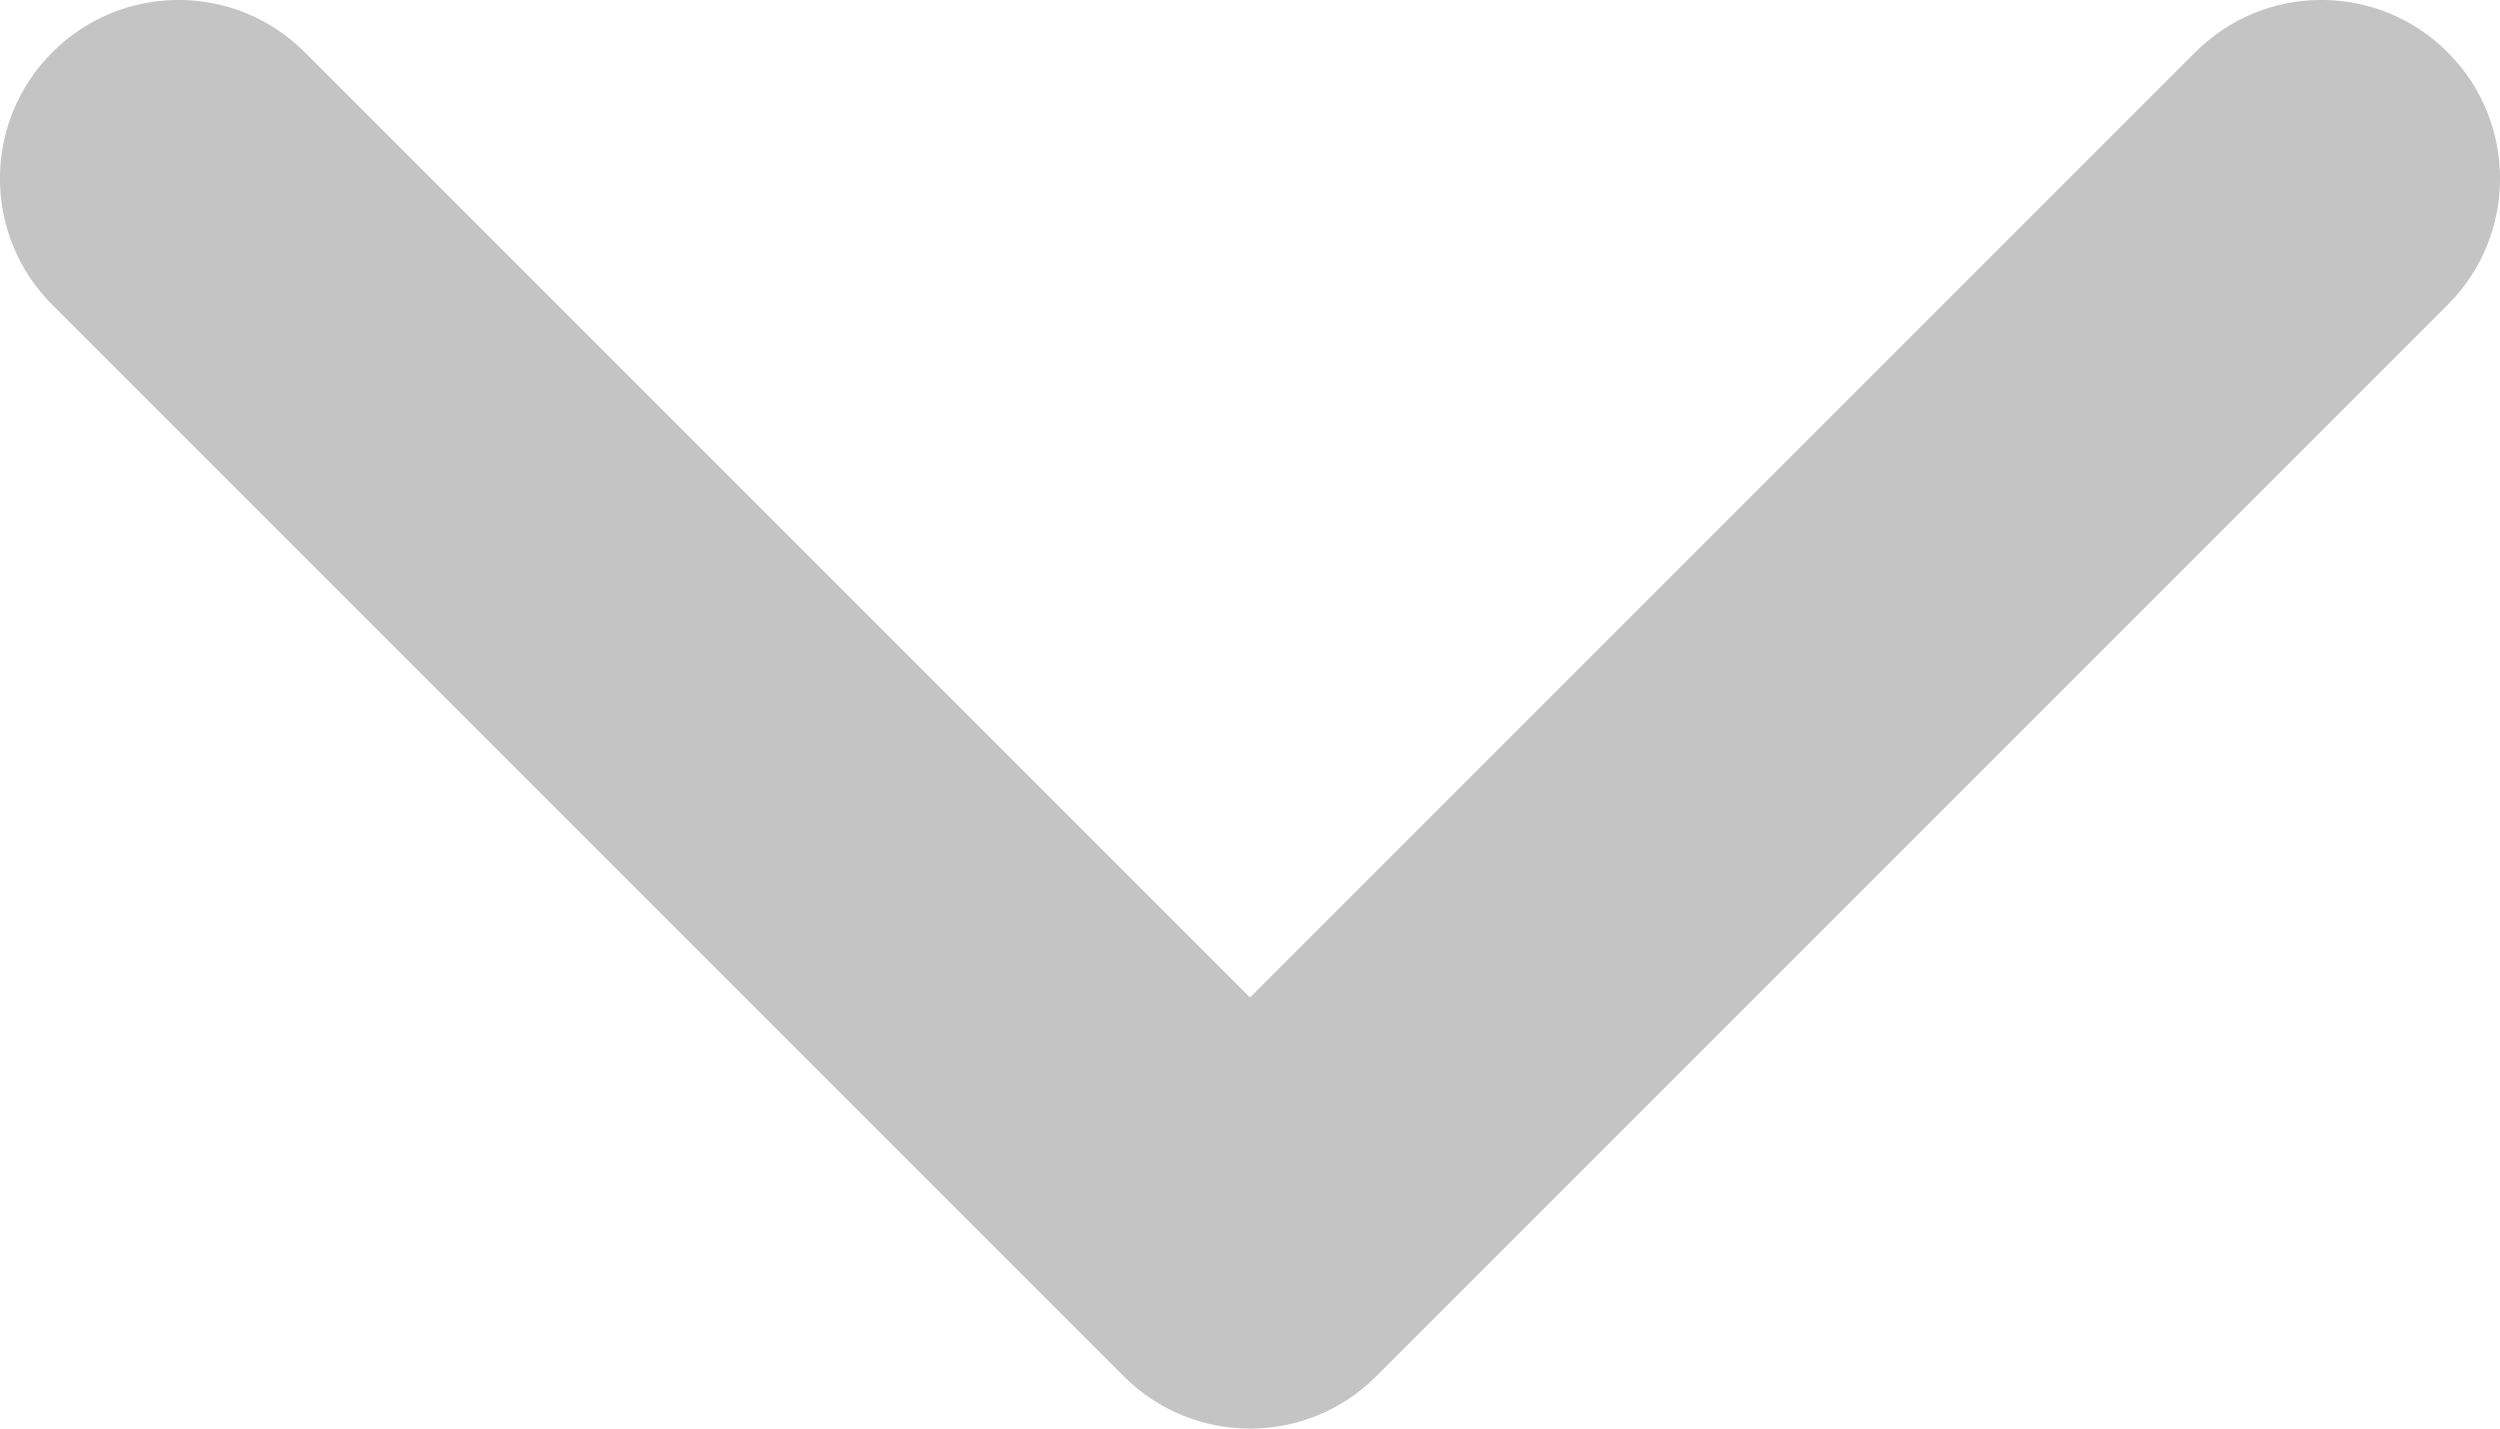
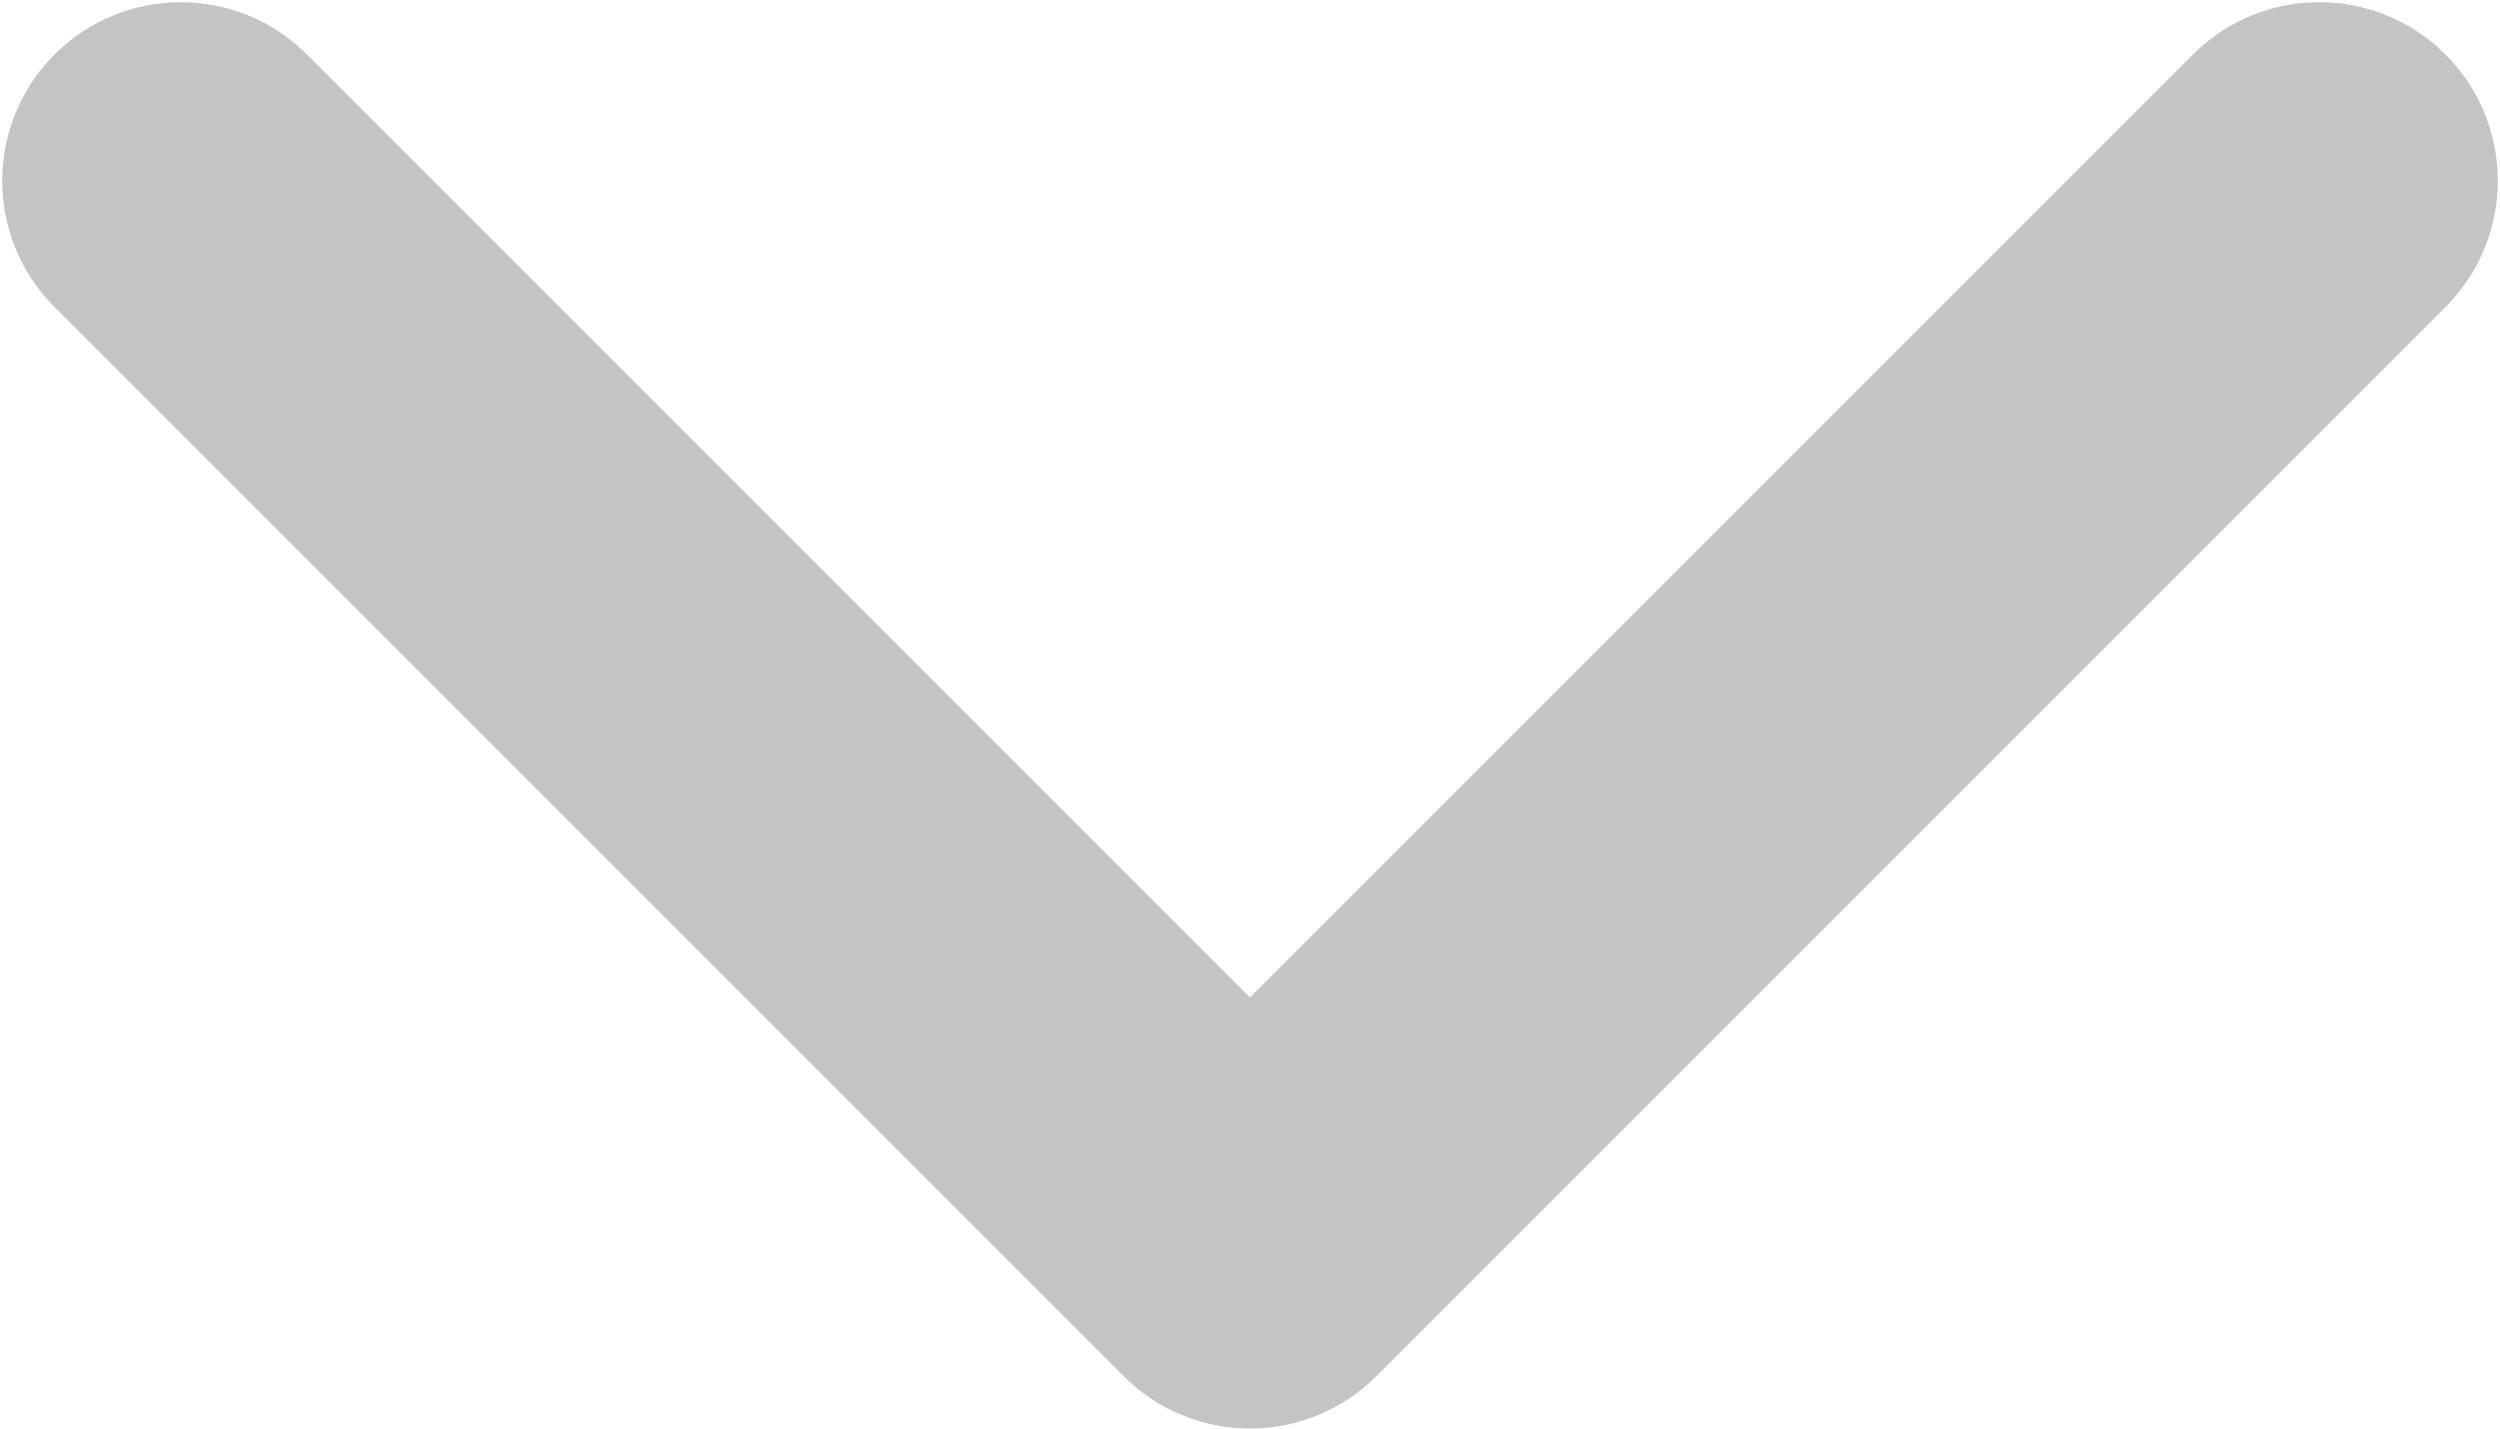
- <svg xmlns="http://www.w3.org/2000/svg" width="14" height="8" viewBox="0 0 14 8" fill="none">
-   <path fill-rule="evenodd" clip-rule="evenodd" d="M13.707 1.707C14.098 1.317 14.098 0.683 13.707 0.293C13.317 -0.098 12.683 -0.098 12.293 0.293L7 5.586L1.707 0.293C1.317 -0.098 0.683 -0.098 0.293 0.293C-0.098 0.683 -0.098 1.317 0.293 1.707L6.293 7.707C6.683 8.098 7.317 8.098 7.707 7.707L13.707 1.707Z" fill="#C4C4C4" />
+ <svg xmlns="http://www.w3.org/2000/svg" width="14" height="8" fill="none">
+   <path fill-rule="evenodd" clip-rule="evenodd" d="M13.707 1.707A1 1 0 0012.293.293L7 5.586 1.707.293A1 1 0 00.293 1.707l6 6a1 1 0 001.414 0l6-6z" fill="#C4C4C4" />
</svg>
